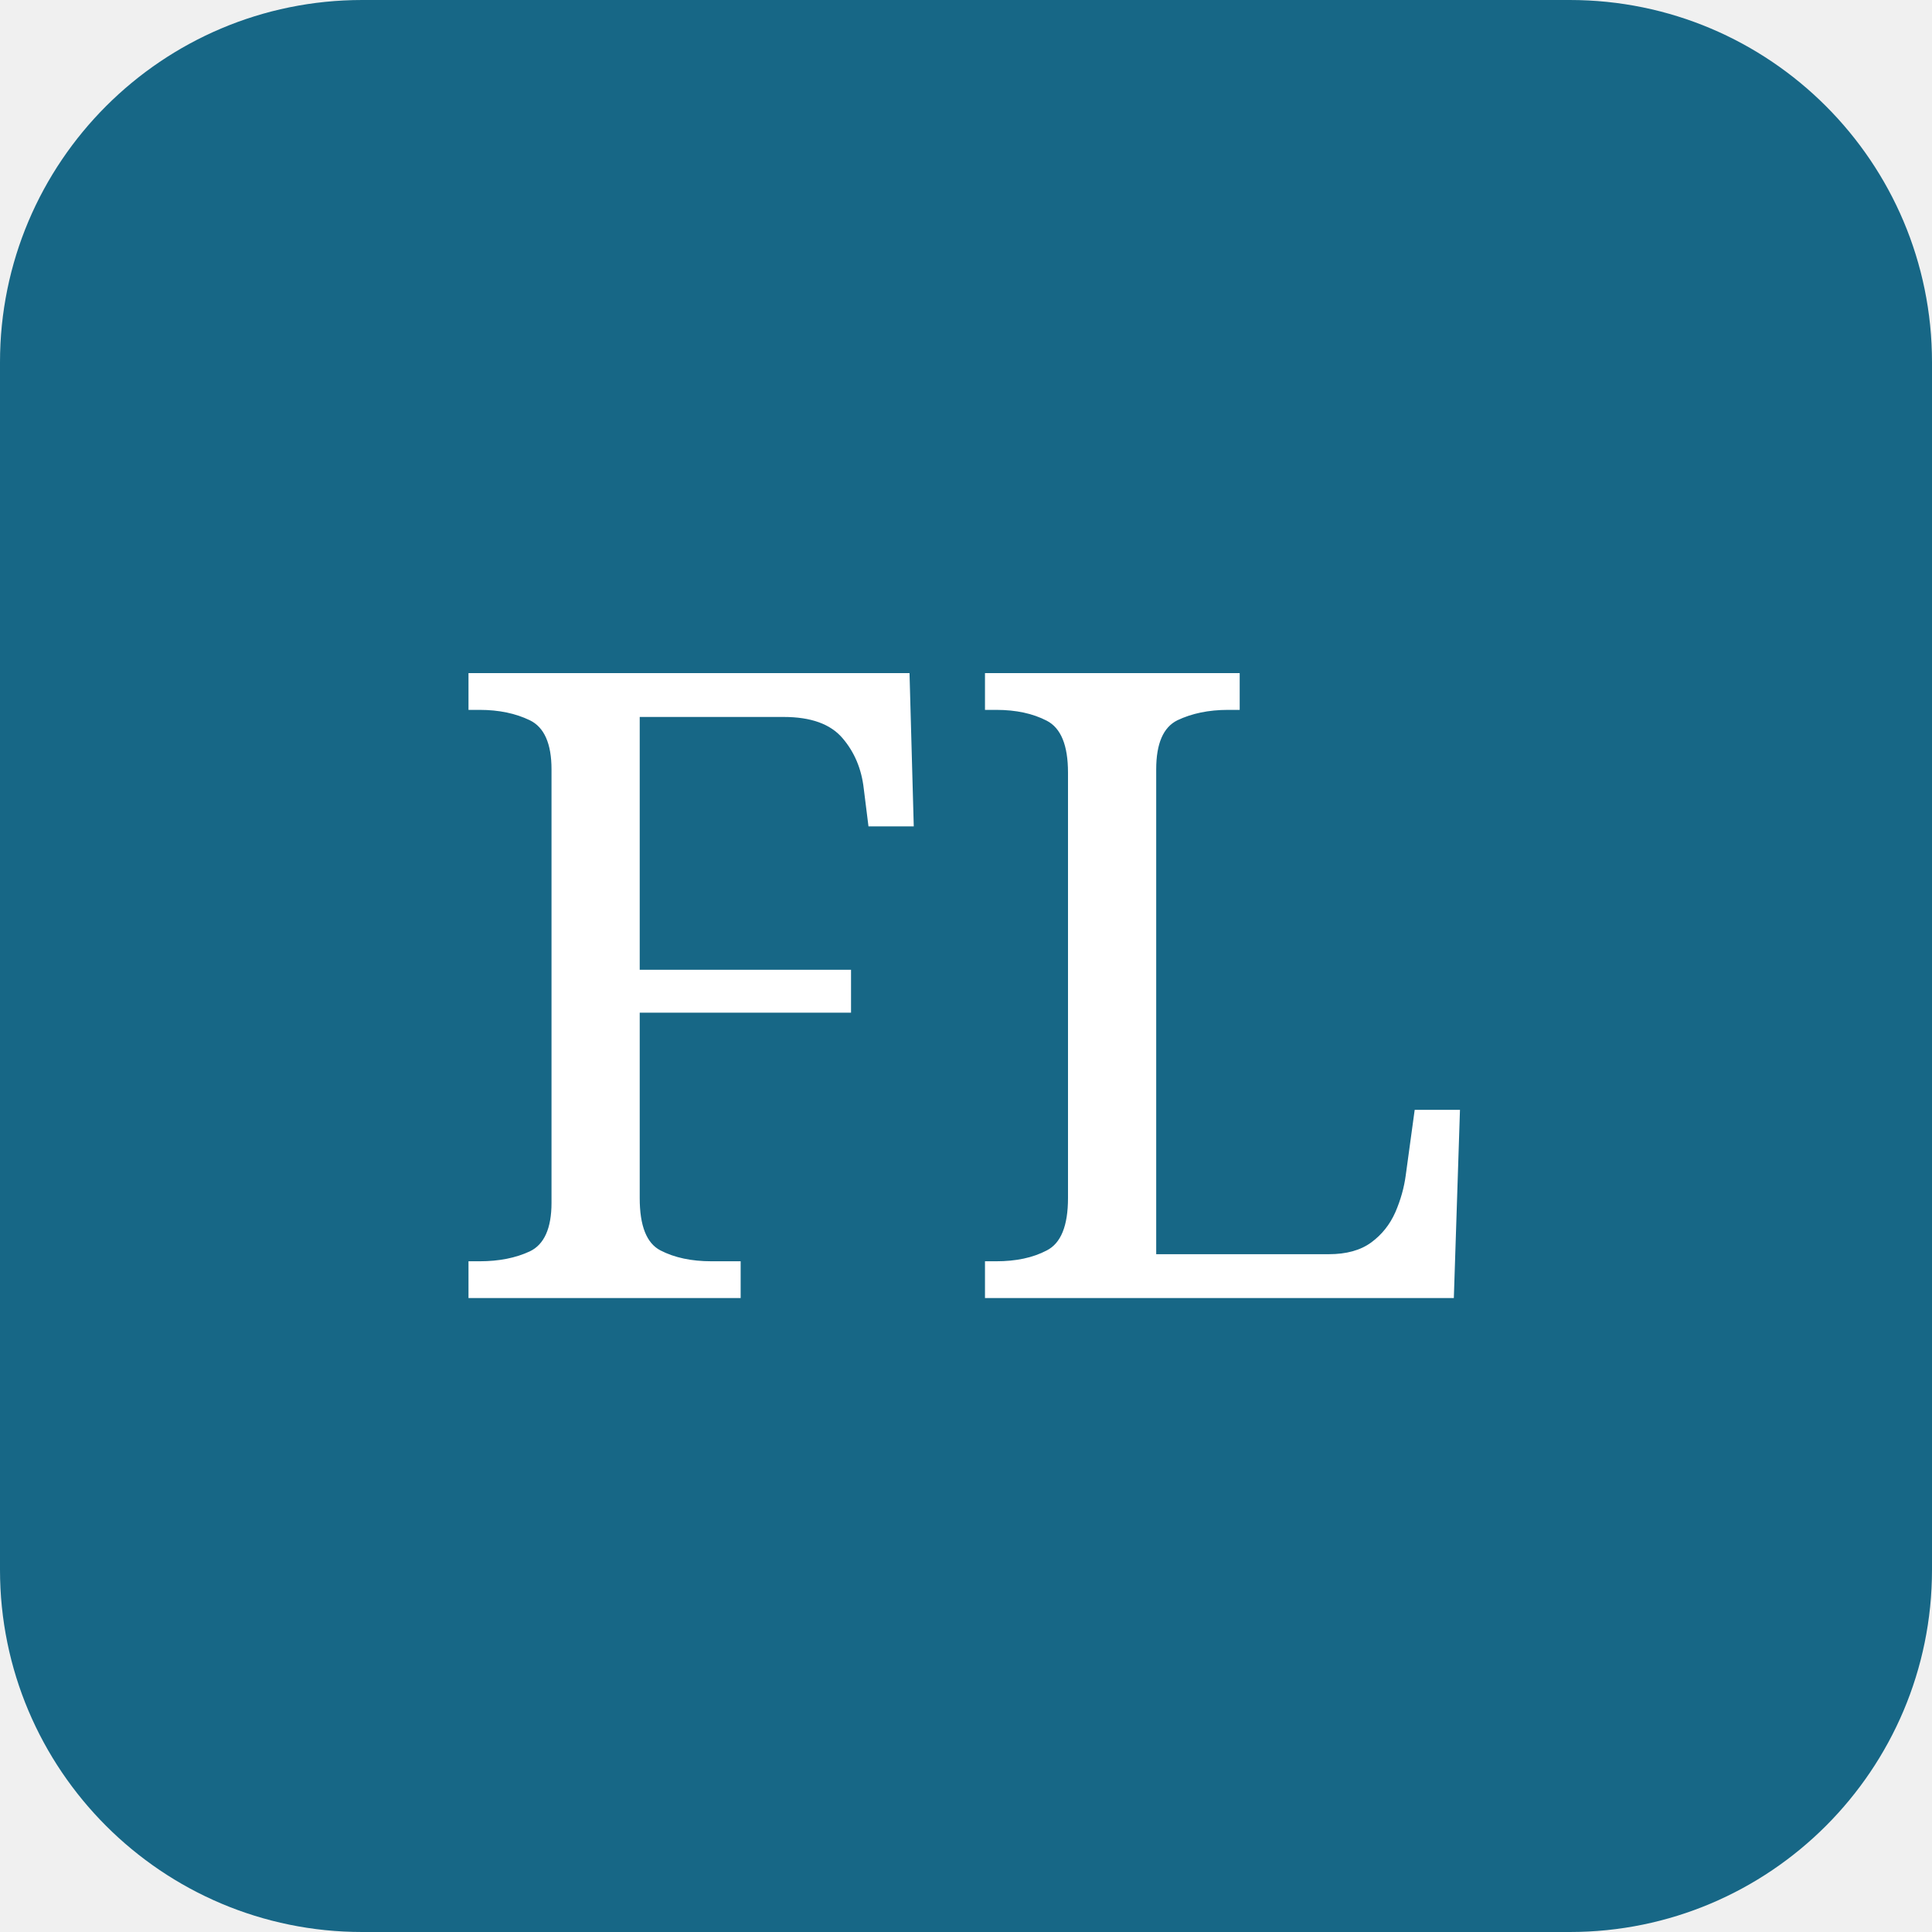
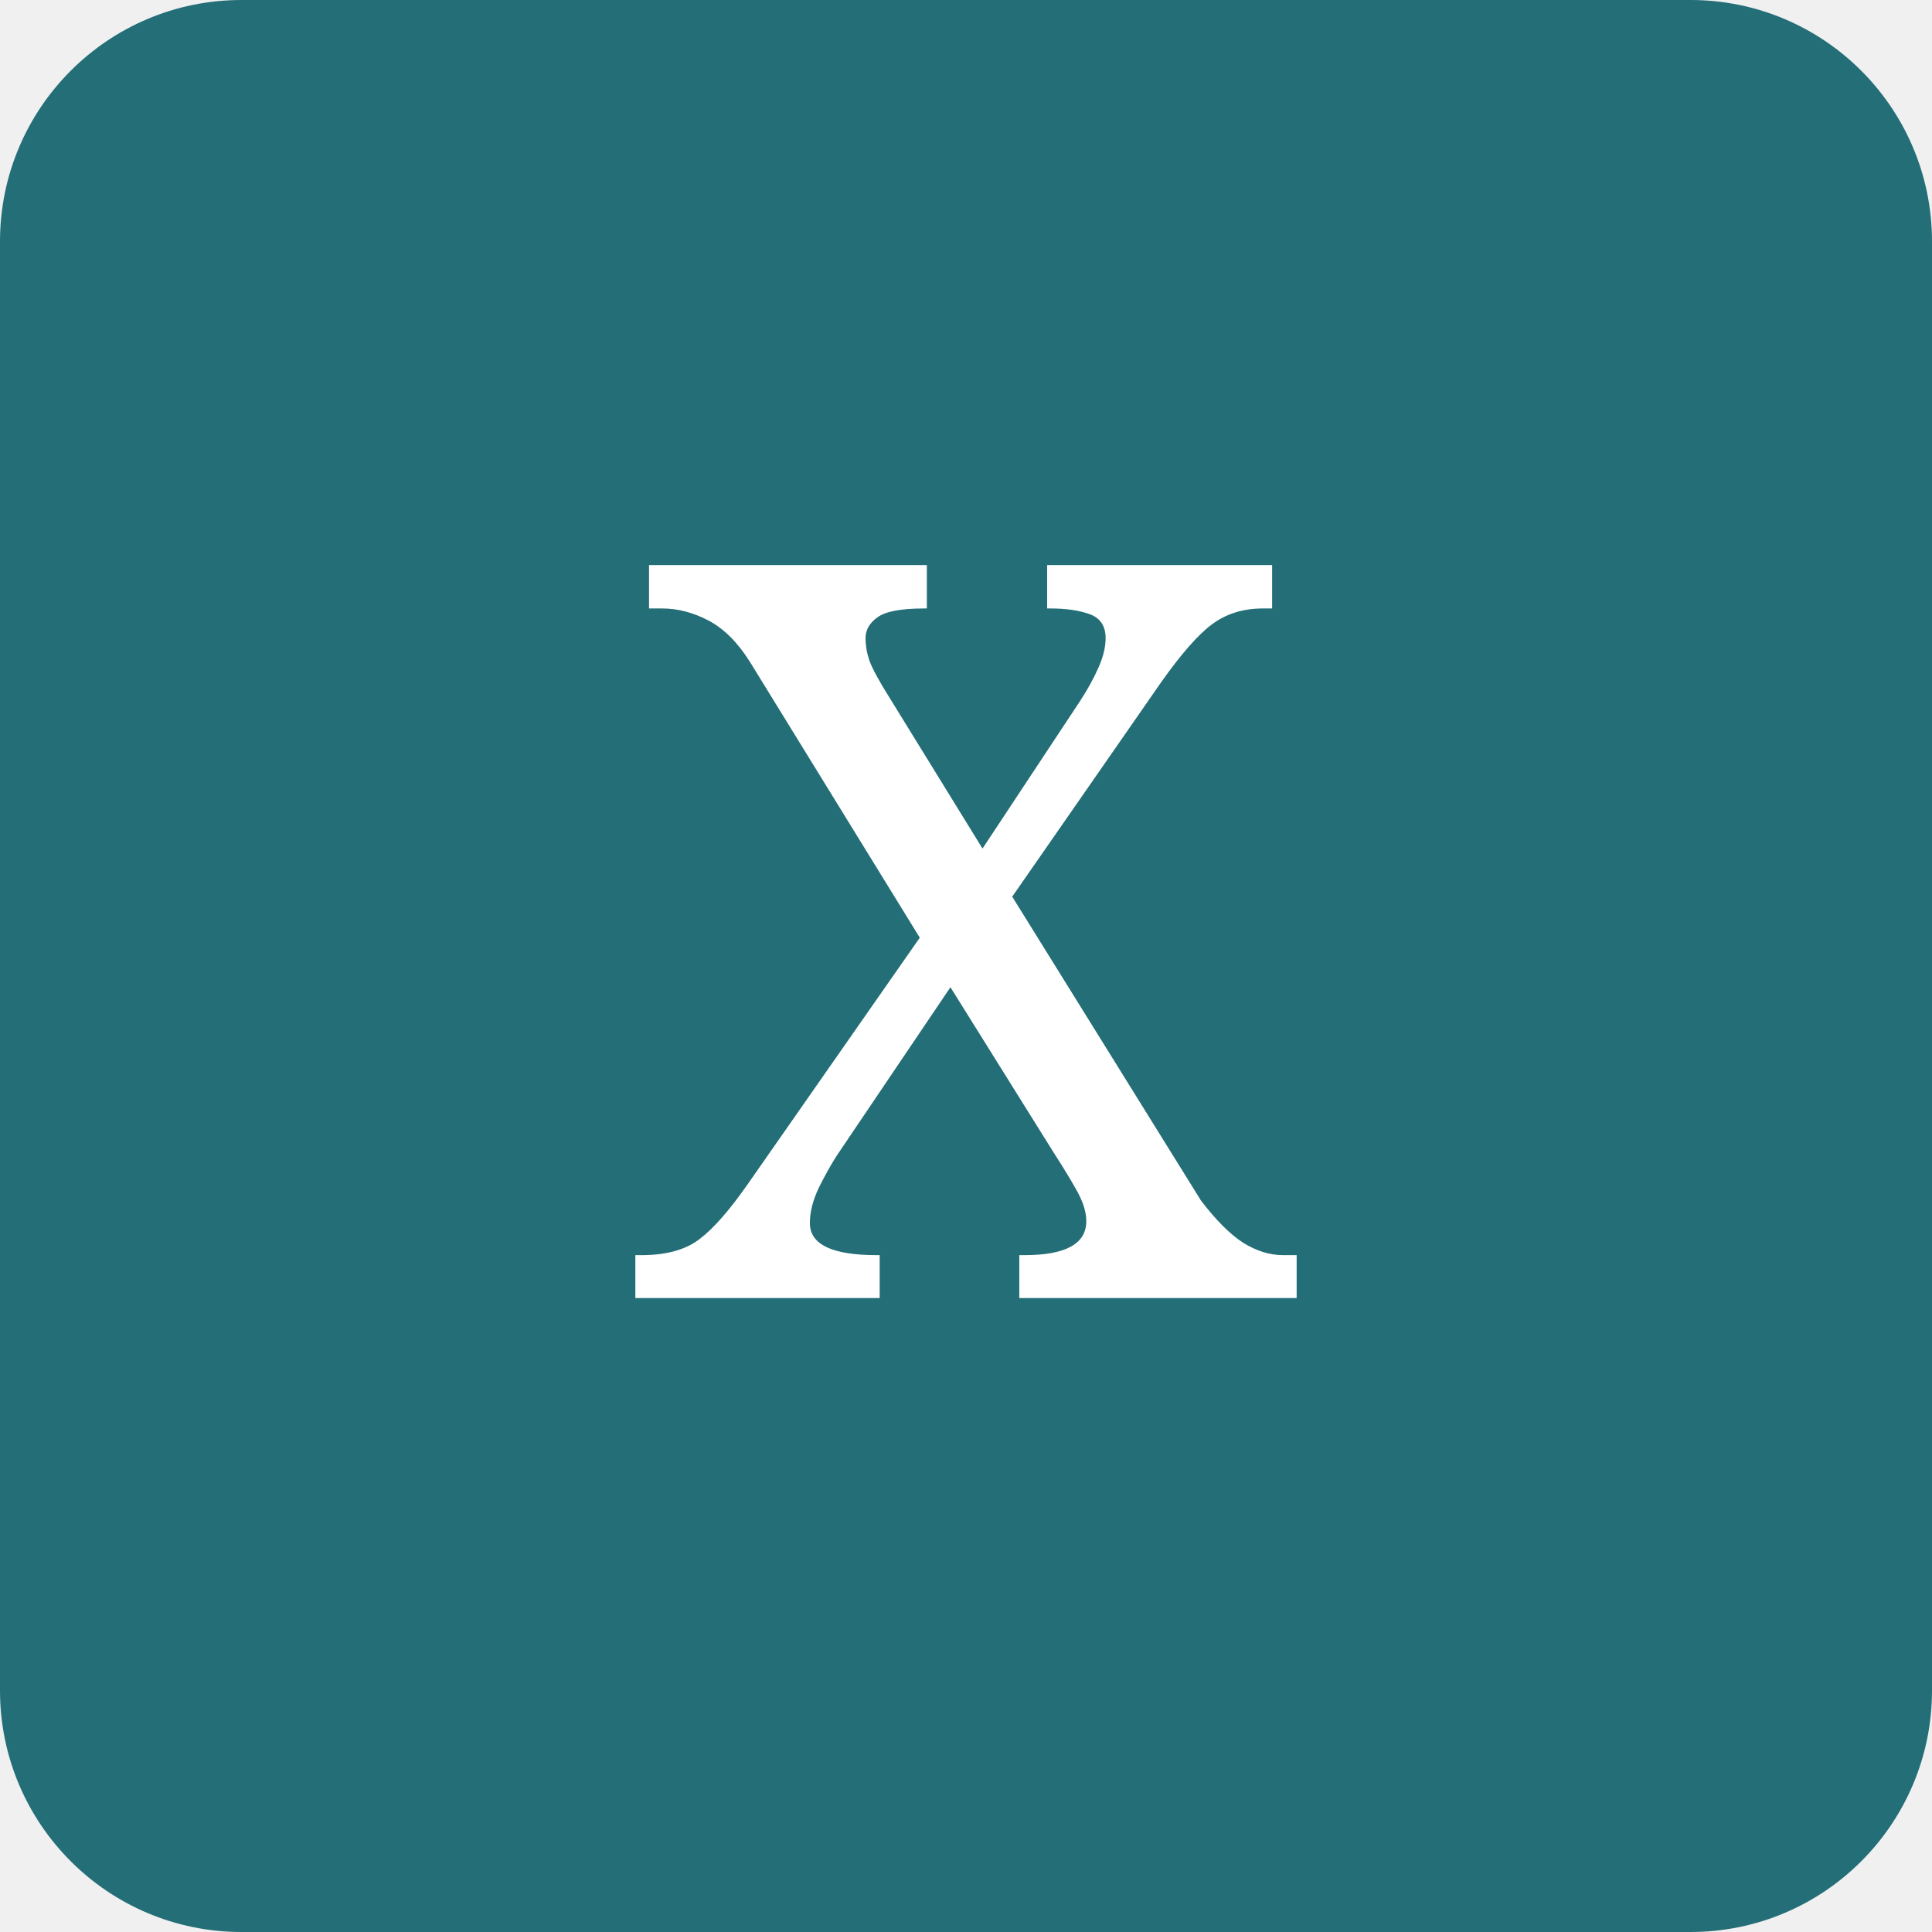
<svg xmlns="http://www.w3.org/2000/svg" viewBox="0 0 64 64">
-   <rect width="64" height="64" rx="12" fill="#176786" />
-   <text x="32" y="43" font-family="Georgia,serif" font-size="29" text-anchor="middle" fill="white">FL</text>
+   <rect width="64" height="64" rx="8" fill="#236e77" />
+   <text x="32" y="43" text-anchor="middle" font-family="Georgia,serif" font-size="34" fill="#fff">X</text>
</svg>
